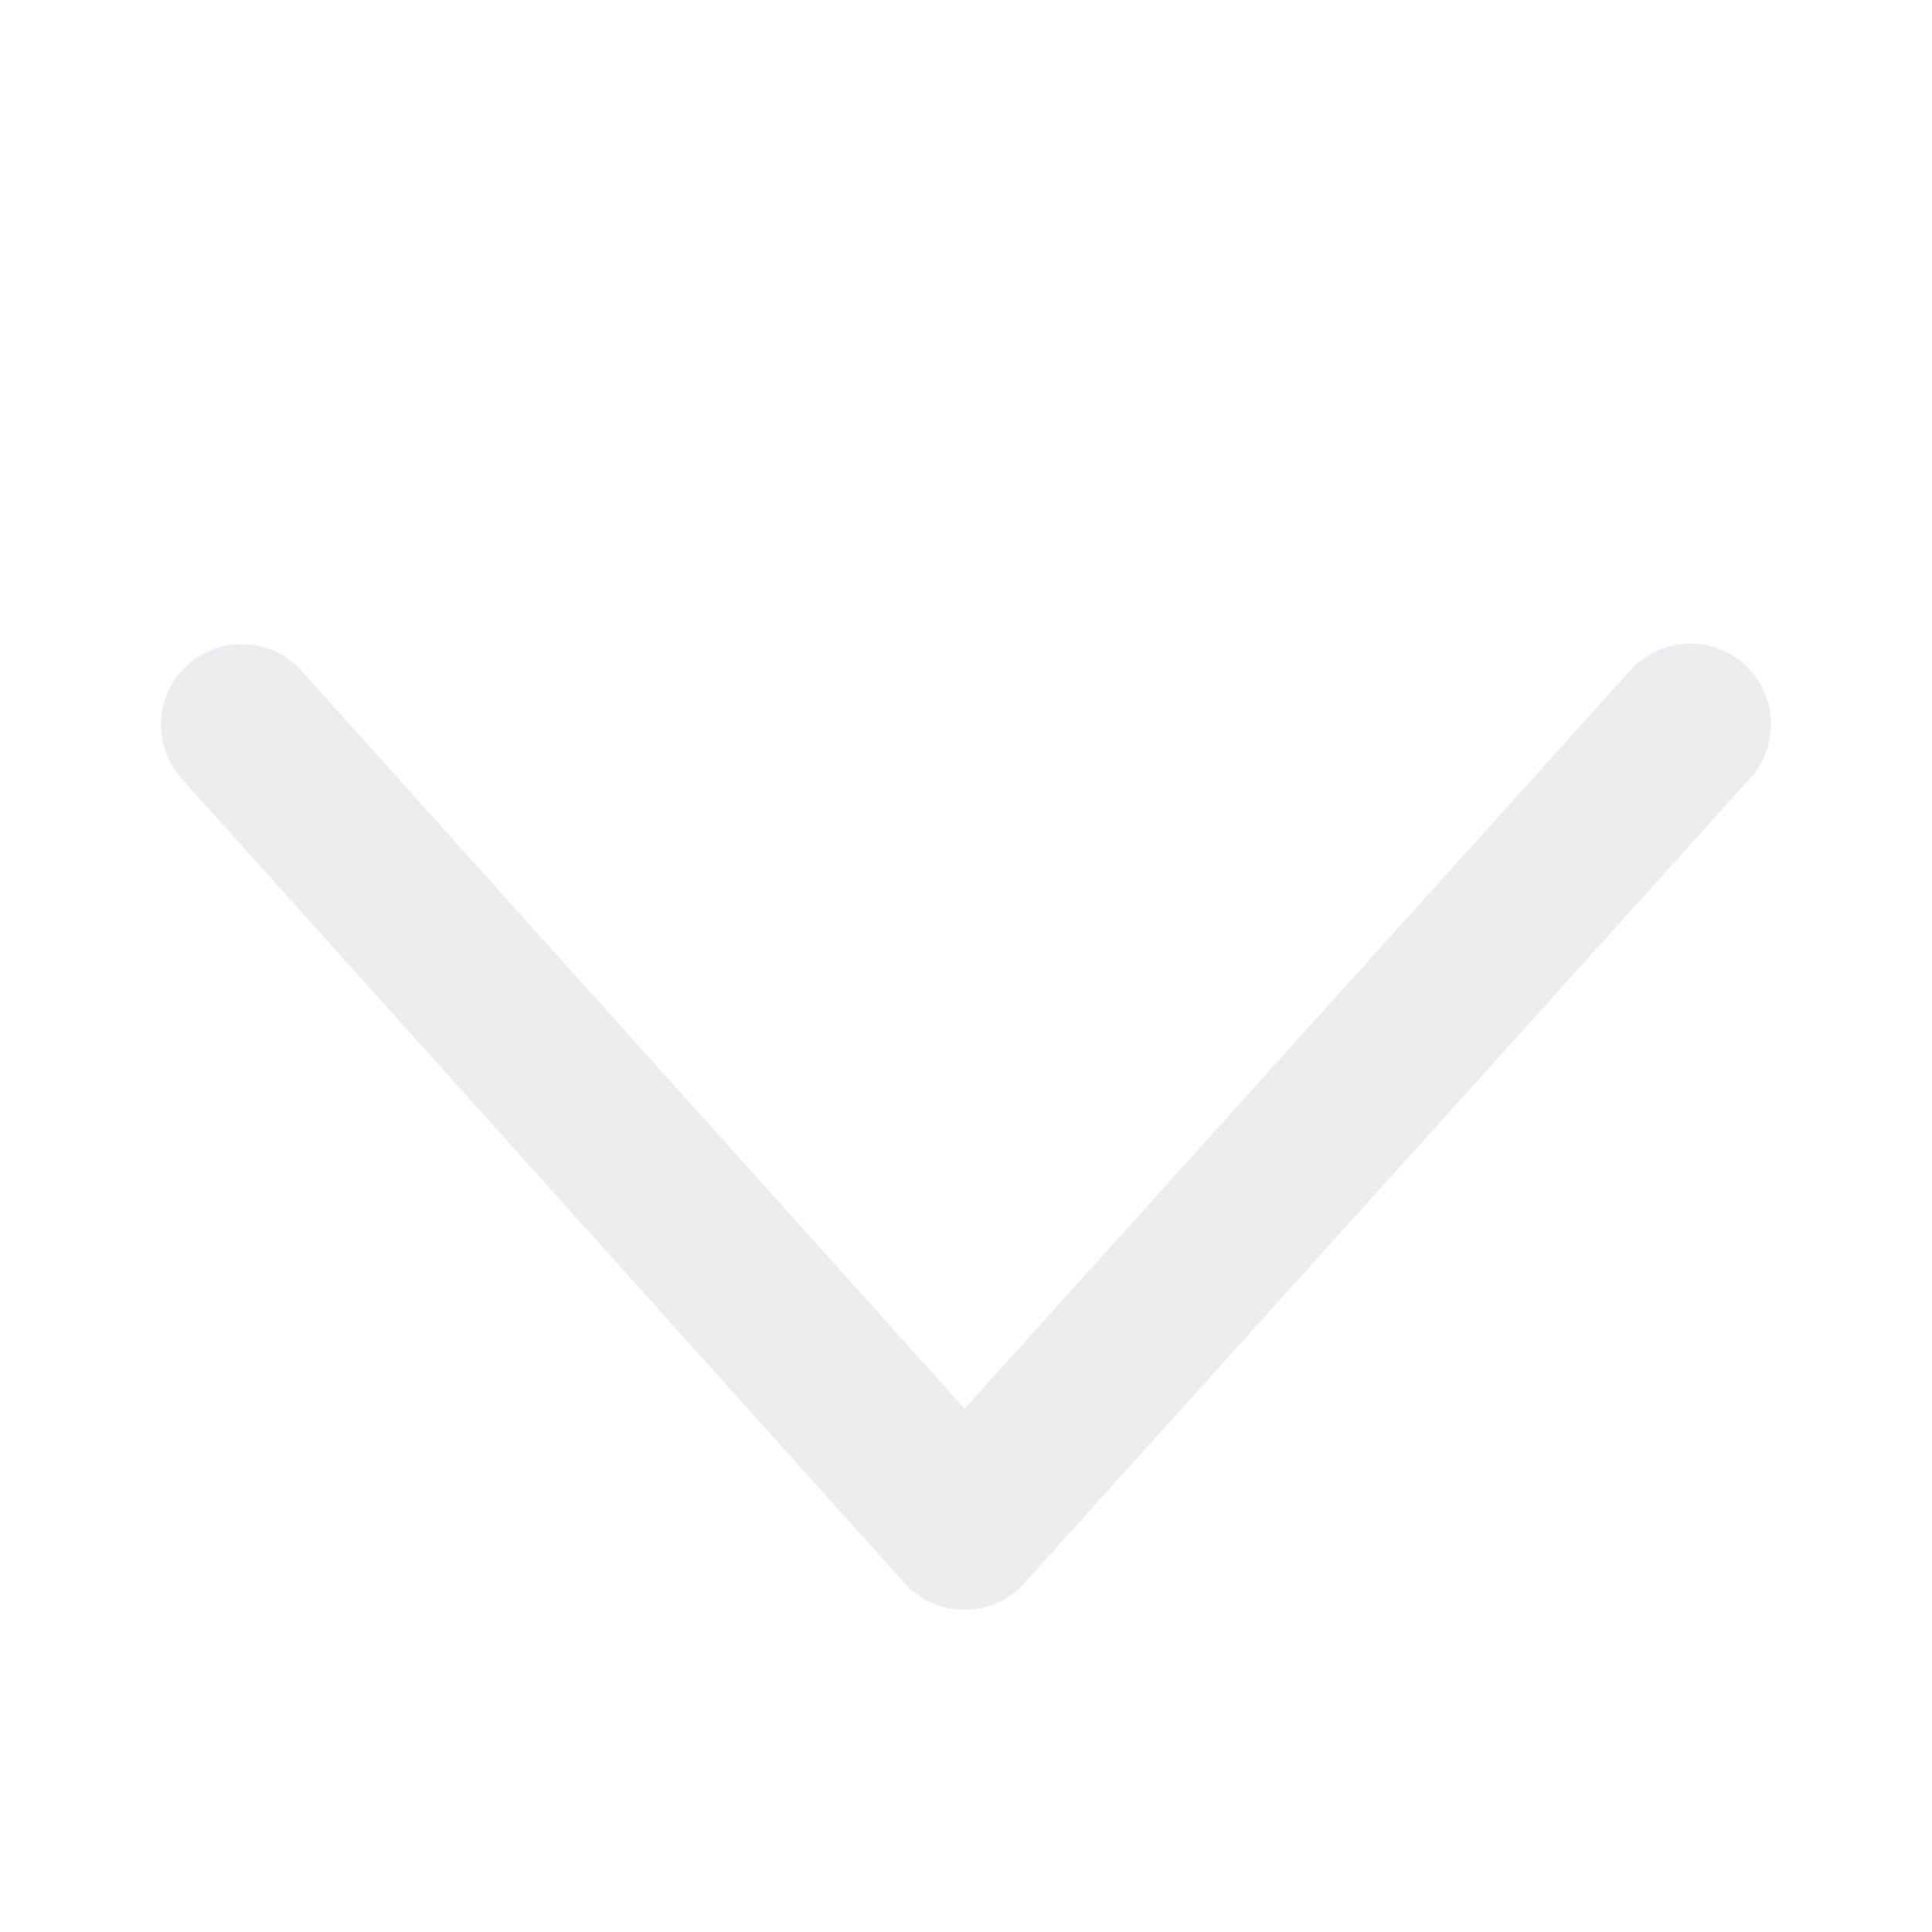
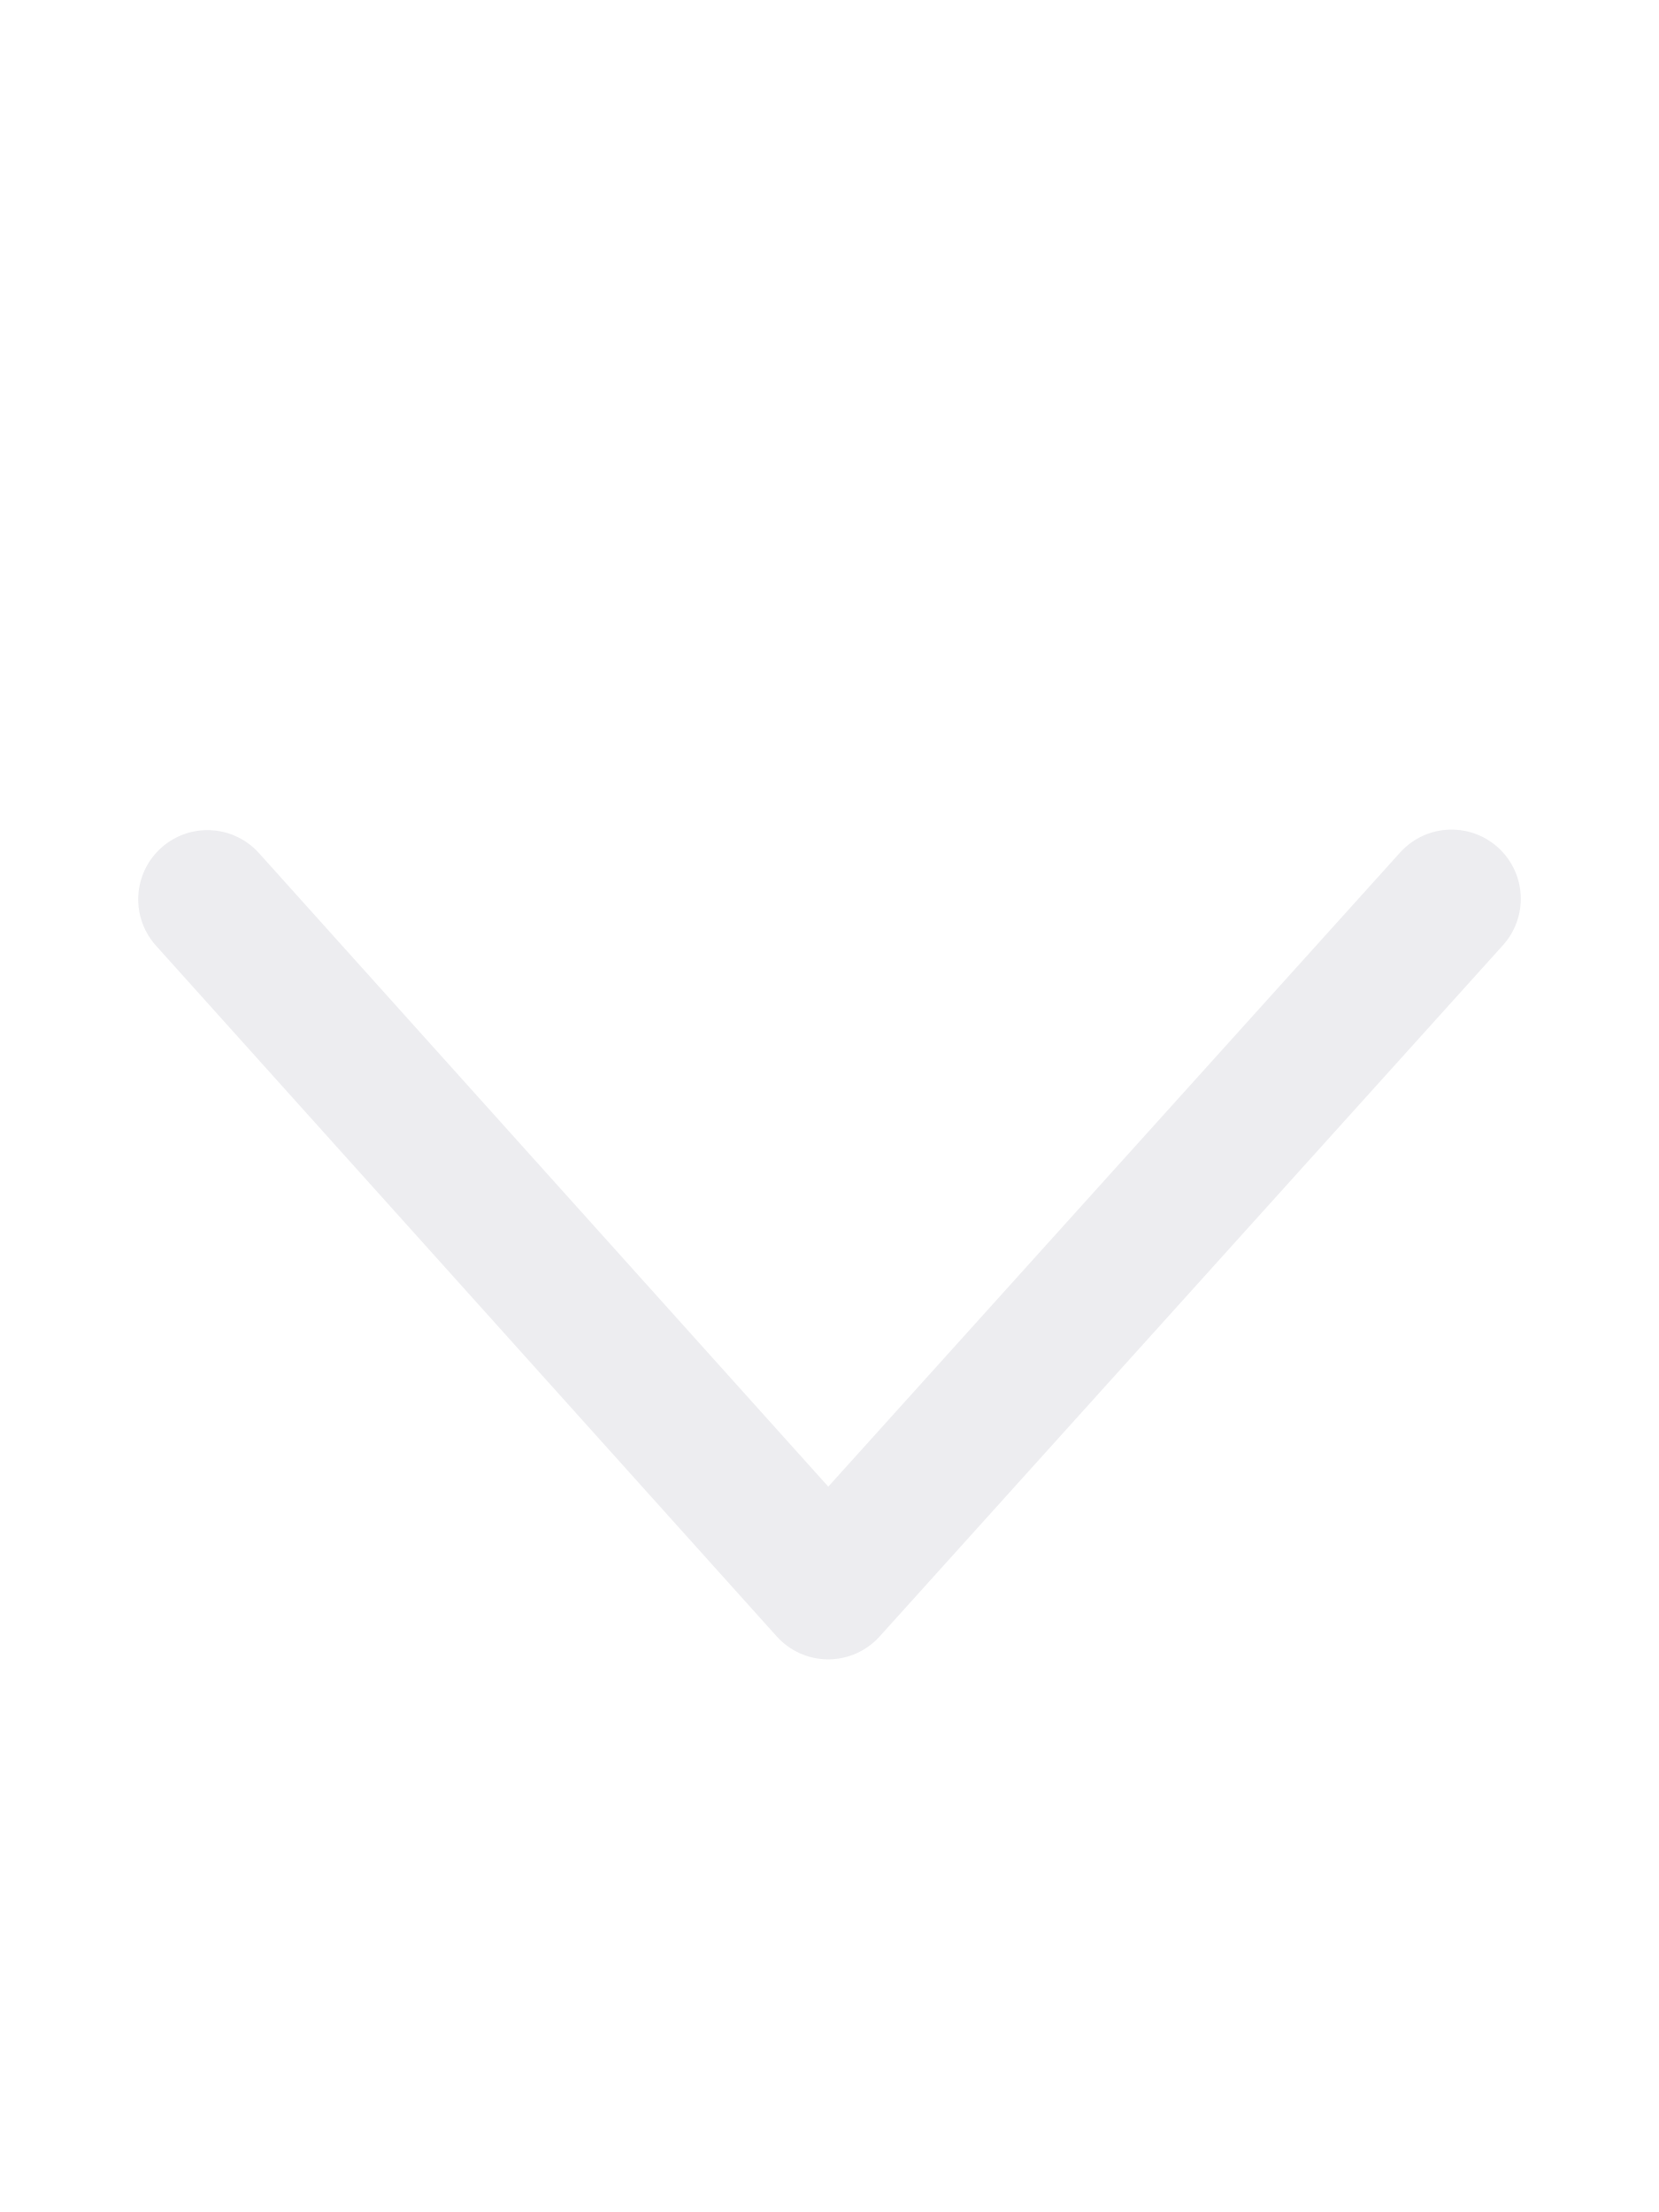
- <svg xmlns="http://www.w3.org/2000/svg" width="12" height="12" version="1.1" viewBox="0 0 3.175 3.175">
+ <svg xmlns="http://www.w3.org/2000/svg" width="12" height="16" version="1.1" viewBox="0 0 3.175 4.233">
  <g transform="translate(0 -292.77)">
-     <path d="m2.778 293.96-1.193 1.323-1.188-1.322" fill="none" stroke="#ededf0" stroke-linecap="round" stroke-linejoin="round" stroke-width=".265" />
+     <path d="m2.778 294.49-1.193 1.323-1.188-1.322" fill="none" stroke="#ededf0" stroke-linecap="round" stroke-linejoin="round" stroke-width=".265" />
  </g>
</svg>
